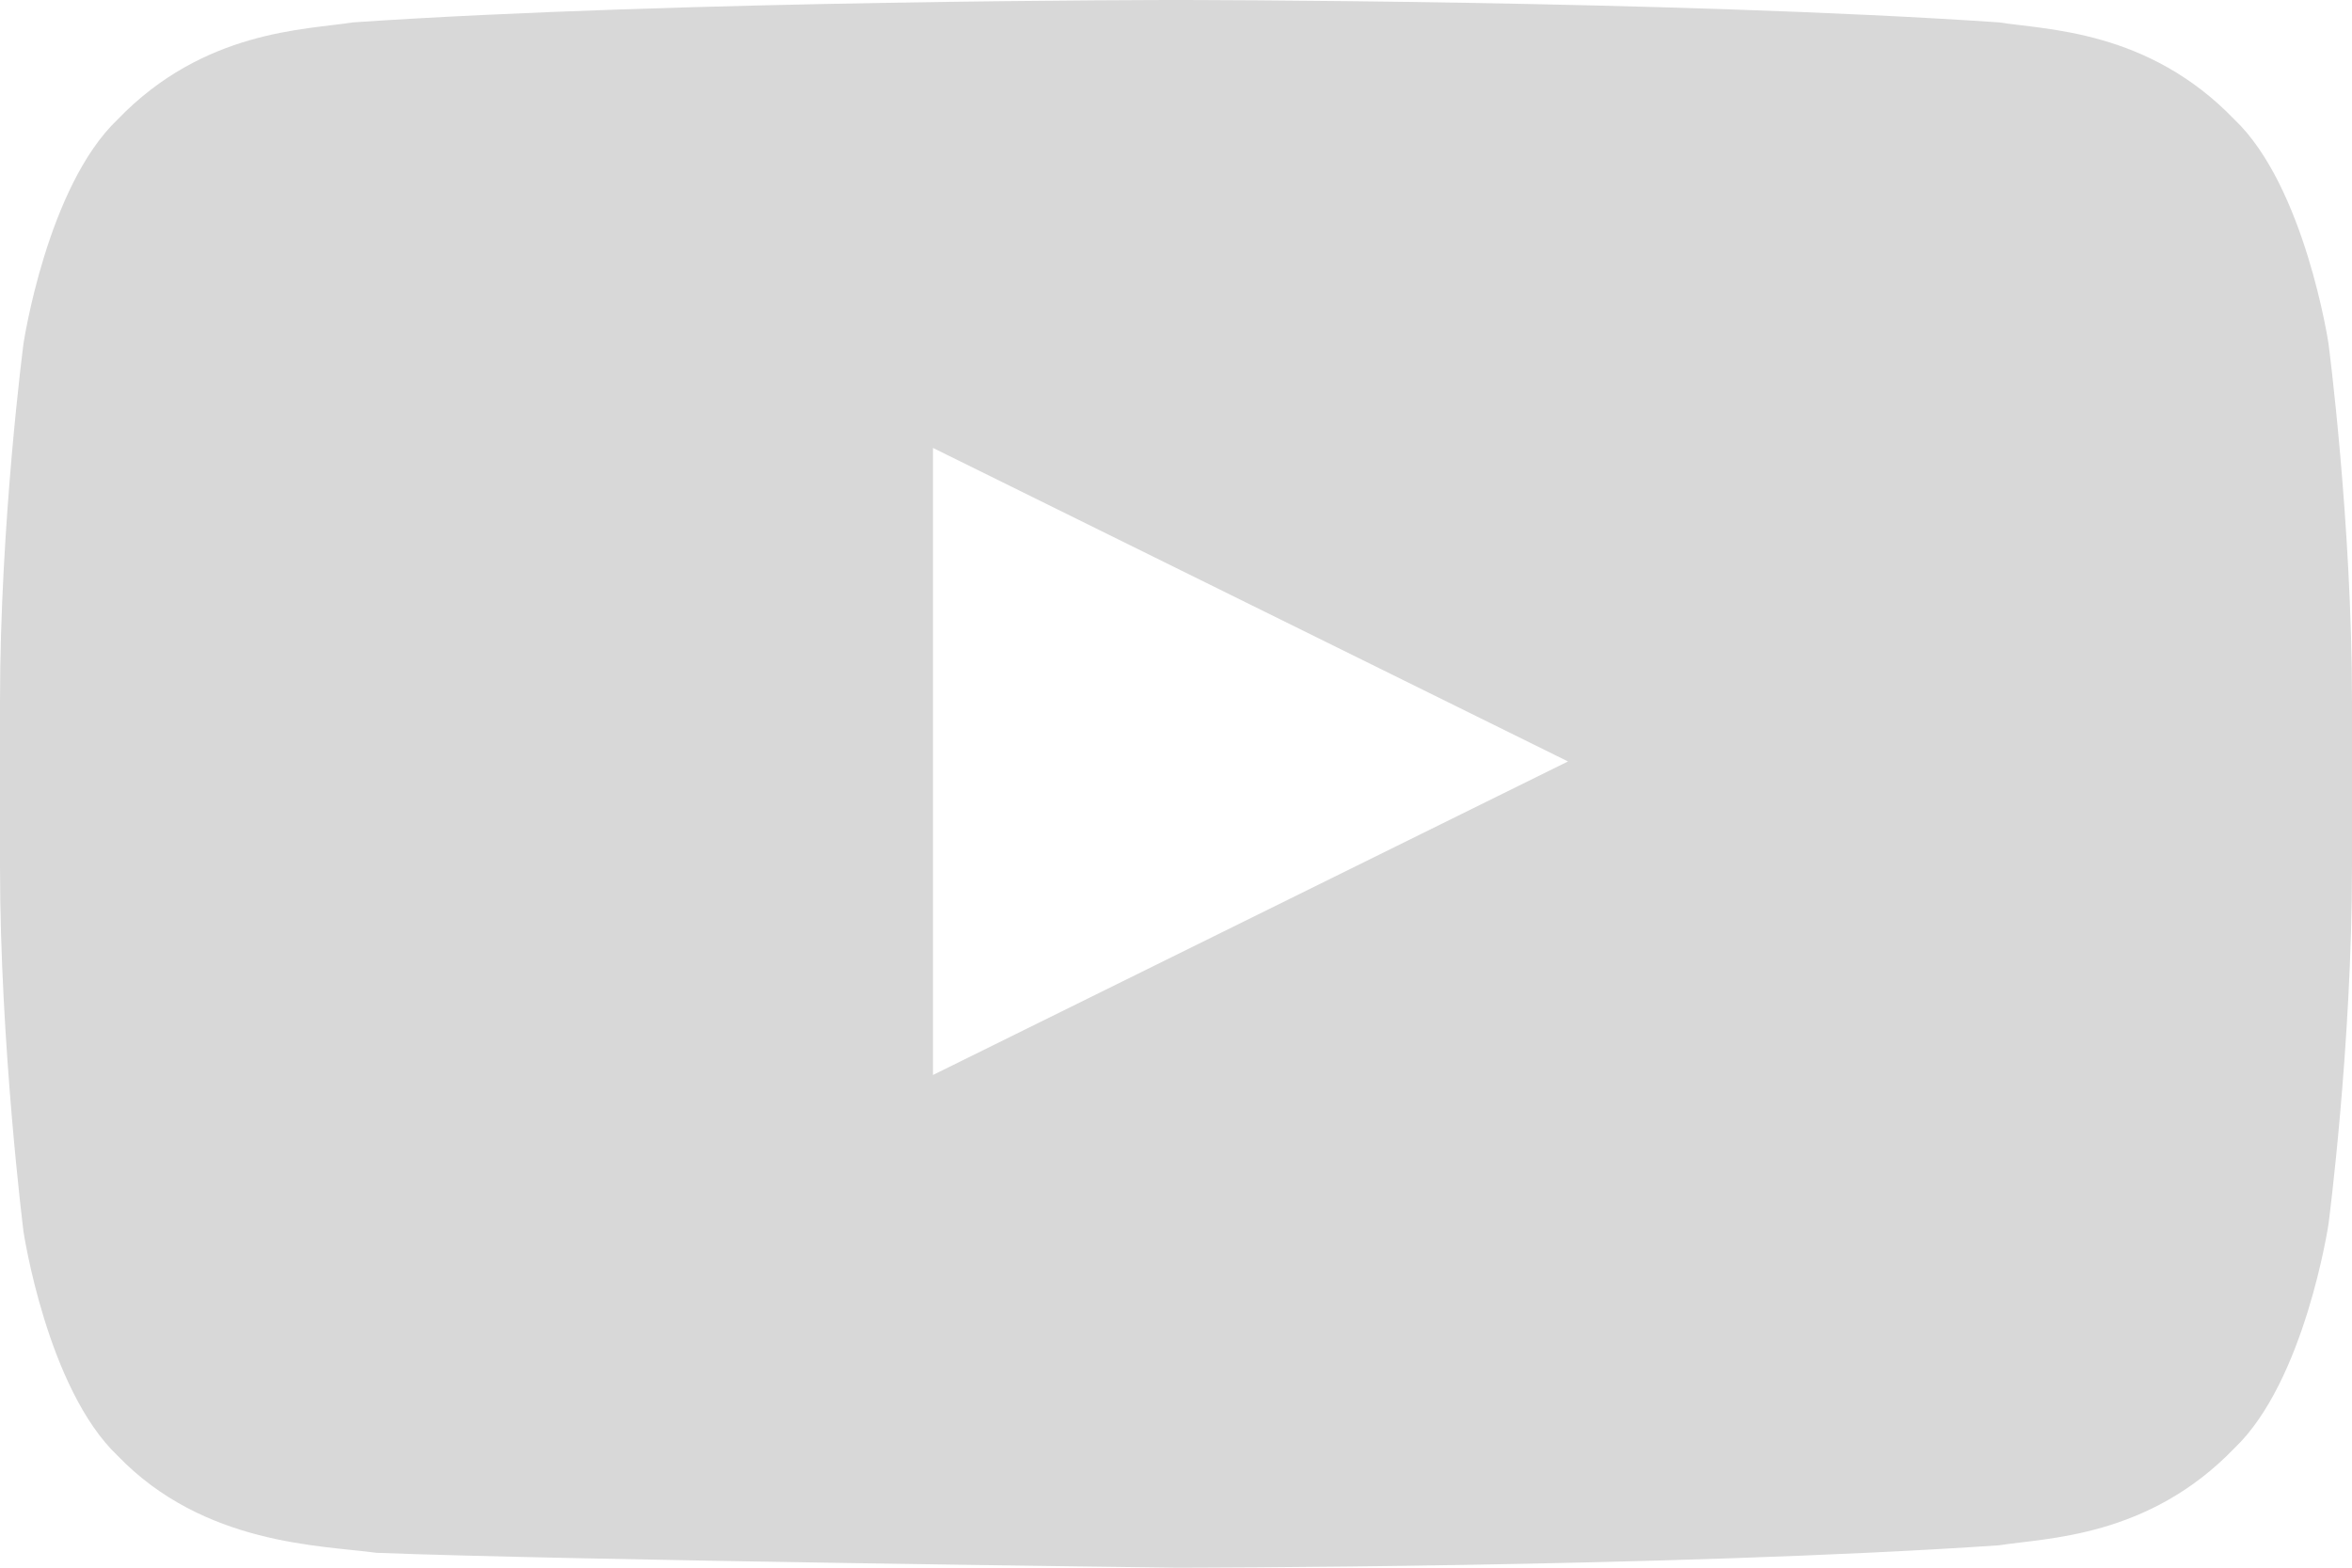
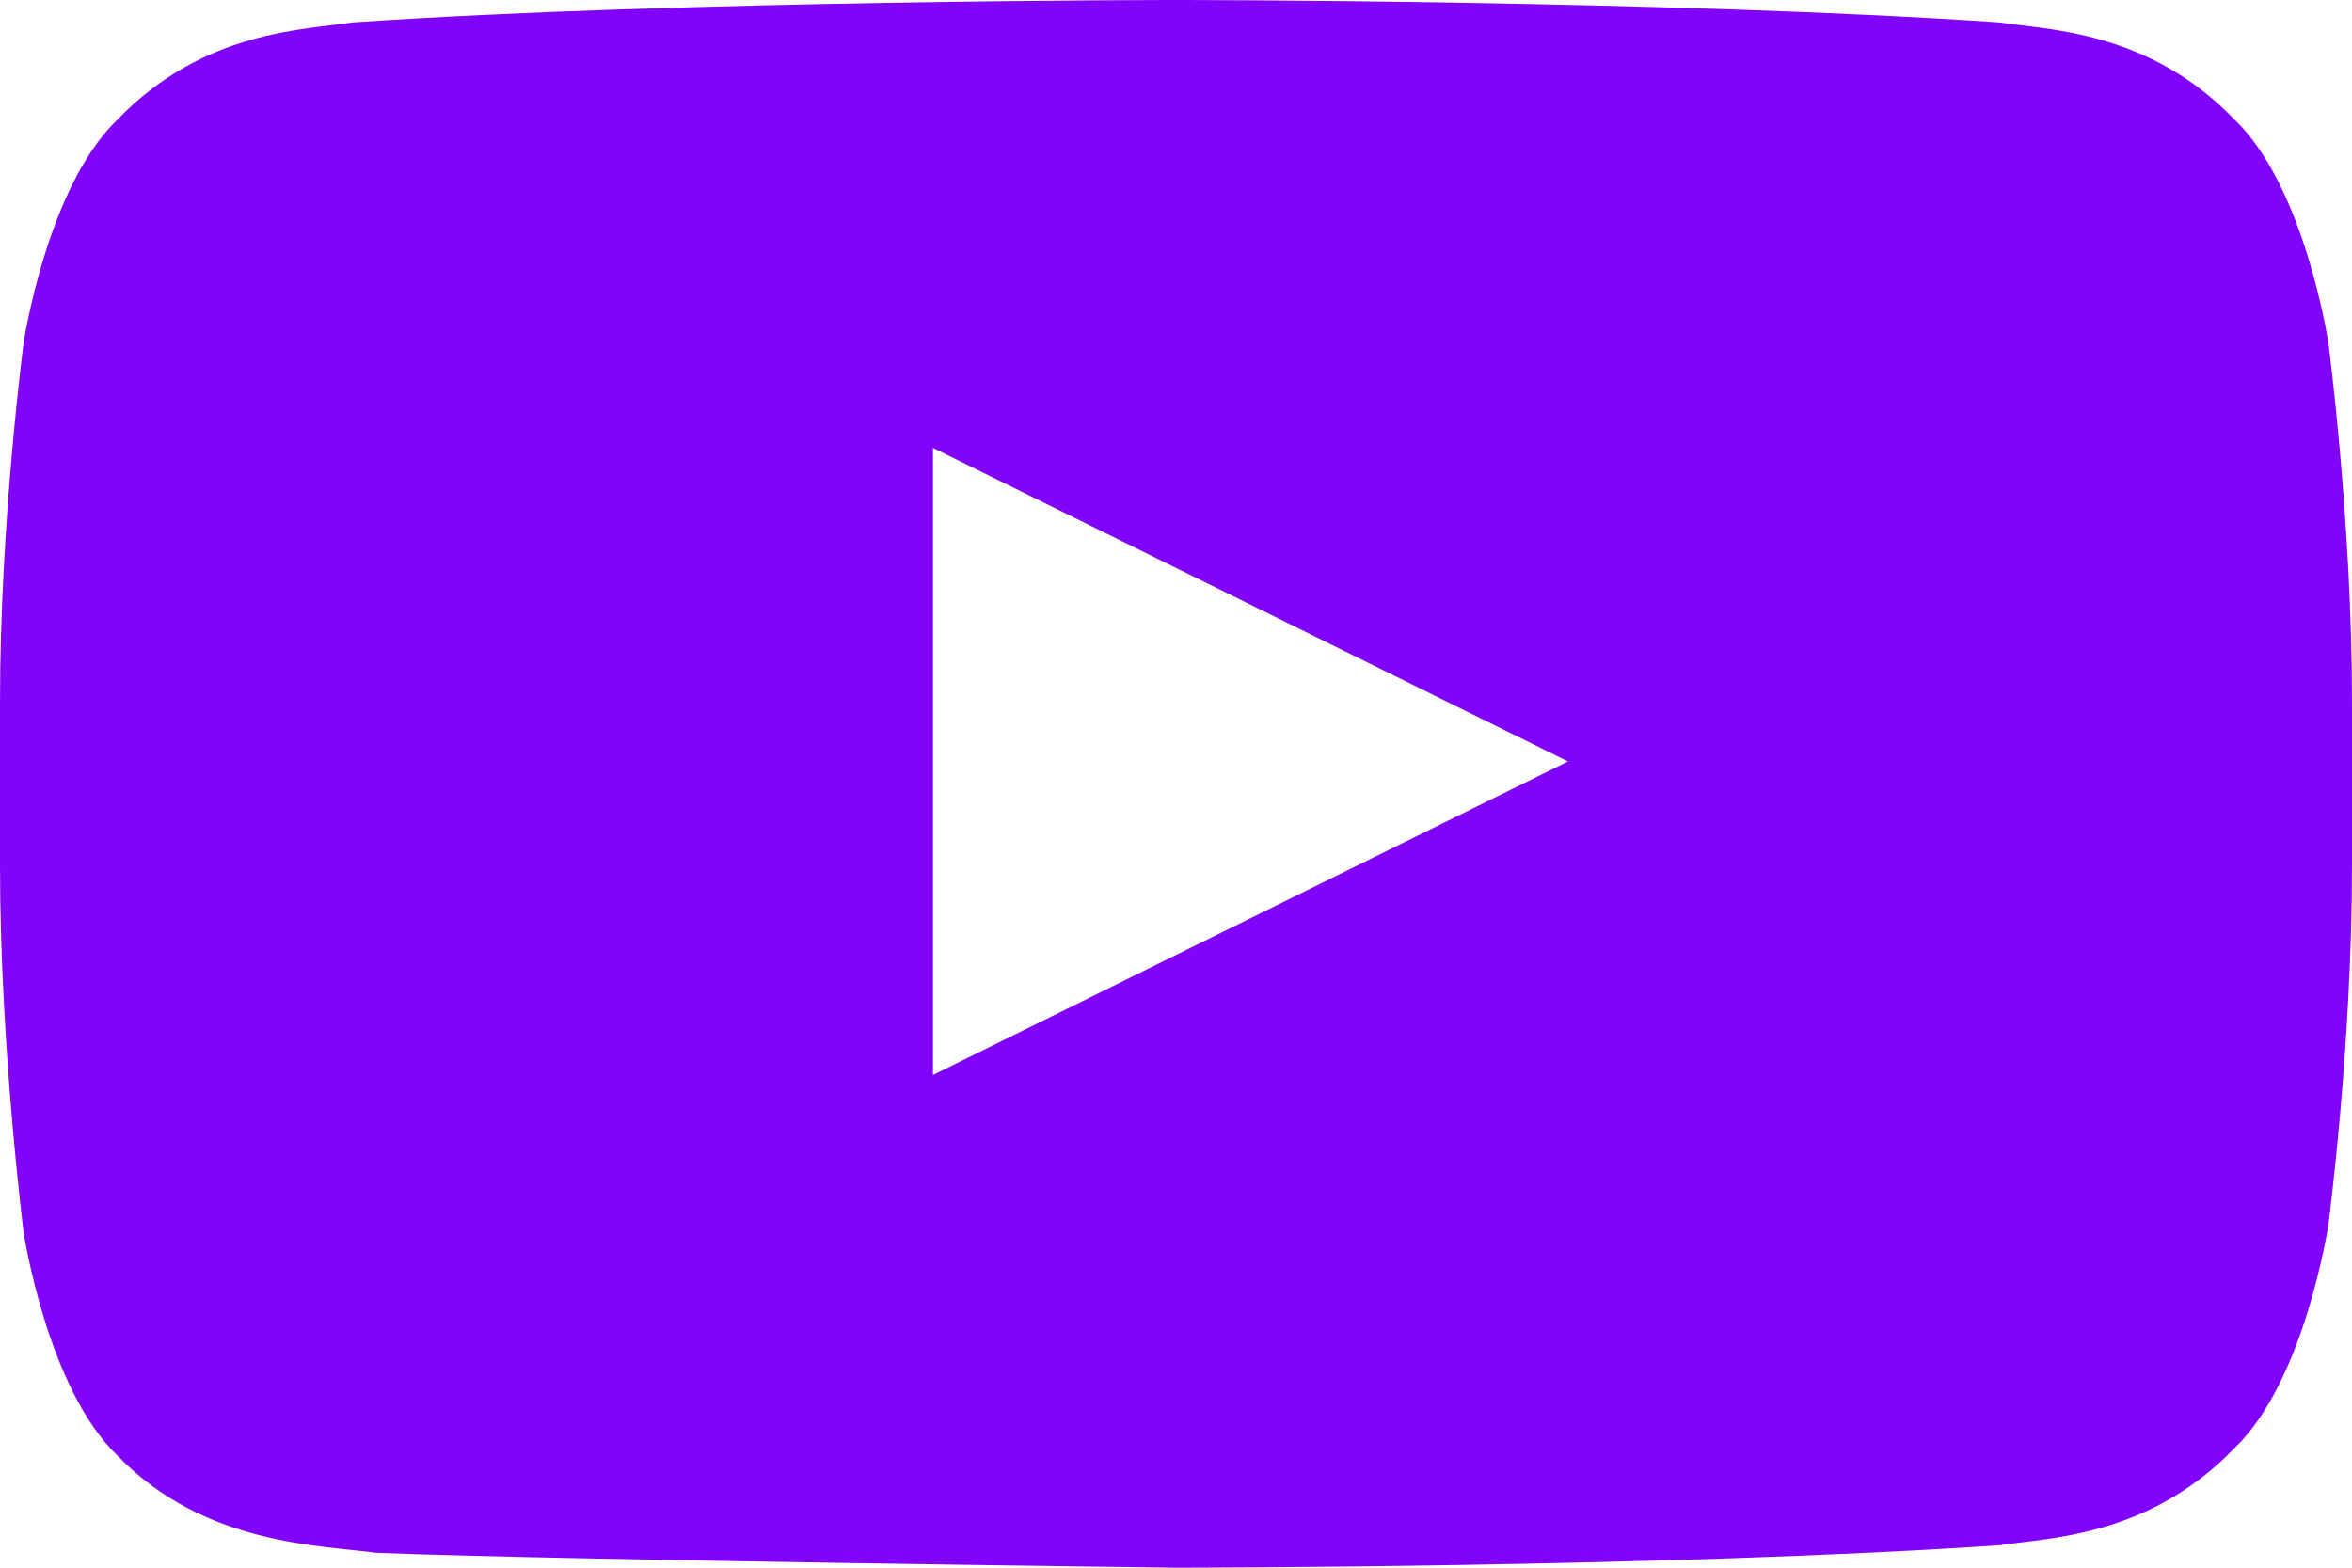
<svg xmlns="http://www.w3.org/2000/svg" width="21" height="14" viewBox="0 0 21 14" fill="none">
-   <path d="M20.79 3.067C20.79 3.067 20.58 1.667 19.95 1.067C19.18 0.267 18.27 0.267 17.85 0.2C14.91 1.19209e-07 10.5 0 10.5 0C10.5 0 6.09 1.19209e-07 3.15 0.2C2.73 0.267 1.82 0.267 1.05 1.067C0.42 1.667 0.21 3.067 0.21 3.067C0.21 3.067 0 4.667 0 6.267V7.733C0 9.333 0.21 11 0.21 11C0.21 11 0.42 12.4 1.05 13C1.82 13.8 2.87 13.8 3.36 13.867C5.04 13.933 10.5 14 10.5 14C10.5 14 14.91 14 17.85 13.8C18.27 13.733 19.18 13.733 19.95 12.933C20.58 12.333 20.79 10.933 20.79 10.933C20.79 10.933 21 9.333 21 7.733V6.267C21 4.667 20.79 3.067 20.79 3.067ZM8.33 9.6V4L14 6.8L8.33 9.6Z" fill="#D8D8D8" />
+   <path d="M20.79 3.067C20.79 3.067 20.58 1.667 19.95 1.067C19.18 0.267 18.27 0.267 17.85 0.2C14.91 1.19209e-07 10.5 0 10.5 0C10.5 0 6.09 1.19209e-07 3.15 0.2C2.73 0.267 1.82 0.267 1.05 1.067C0.42 1.667 0.21 3.067 0.21 3.067C0.21 3.067 0 4.667 0 6.267V7.733C0 9.333 0.21 11 0.21 11C0.21 11 0.42 12.4 1.05 13C1.82 13.8 2.87 13.8 3.36 13.867C5.04 13.933 10.5 14 10.5 14C10.5 14 14.91 14 17.85 13.8C18.27 13.733 19.18 13.733 19.95 12.933C20.58 12.333 20.79 10.933 20.79 10.933C20.79 10.933 21 9.333 21 7.733V6.267C21 4.667 20.79 3.067 20.79 3.067ZM8.33 9.6V4L14 6.8L8.33 9.6Z" fill="#8103FC" />
</svg>
